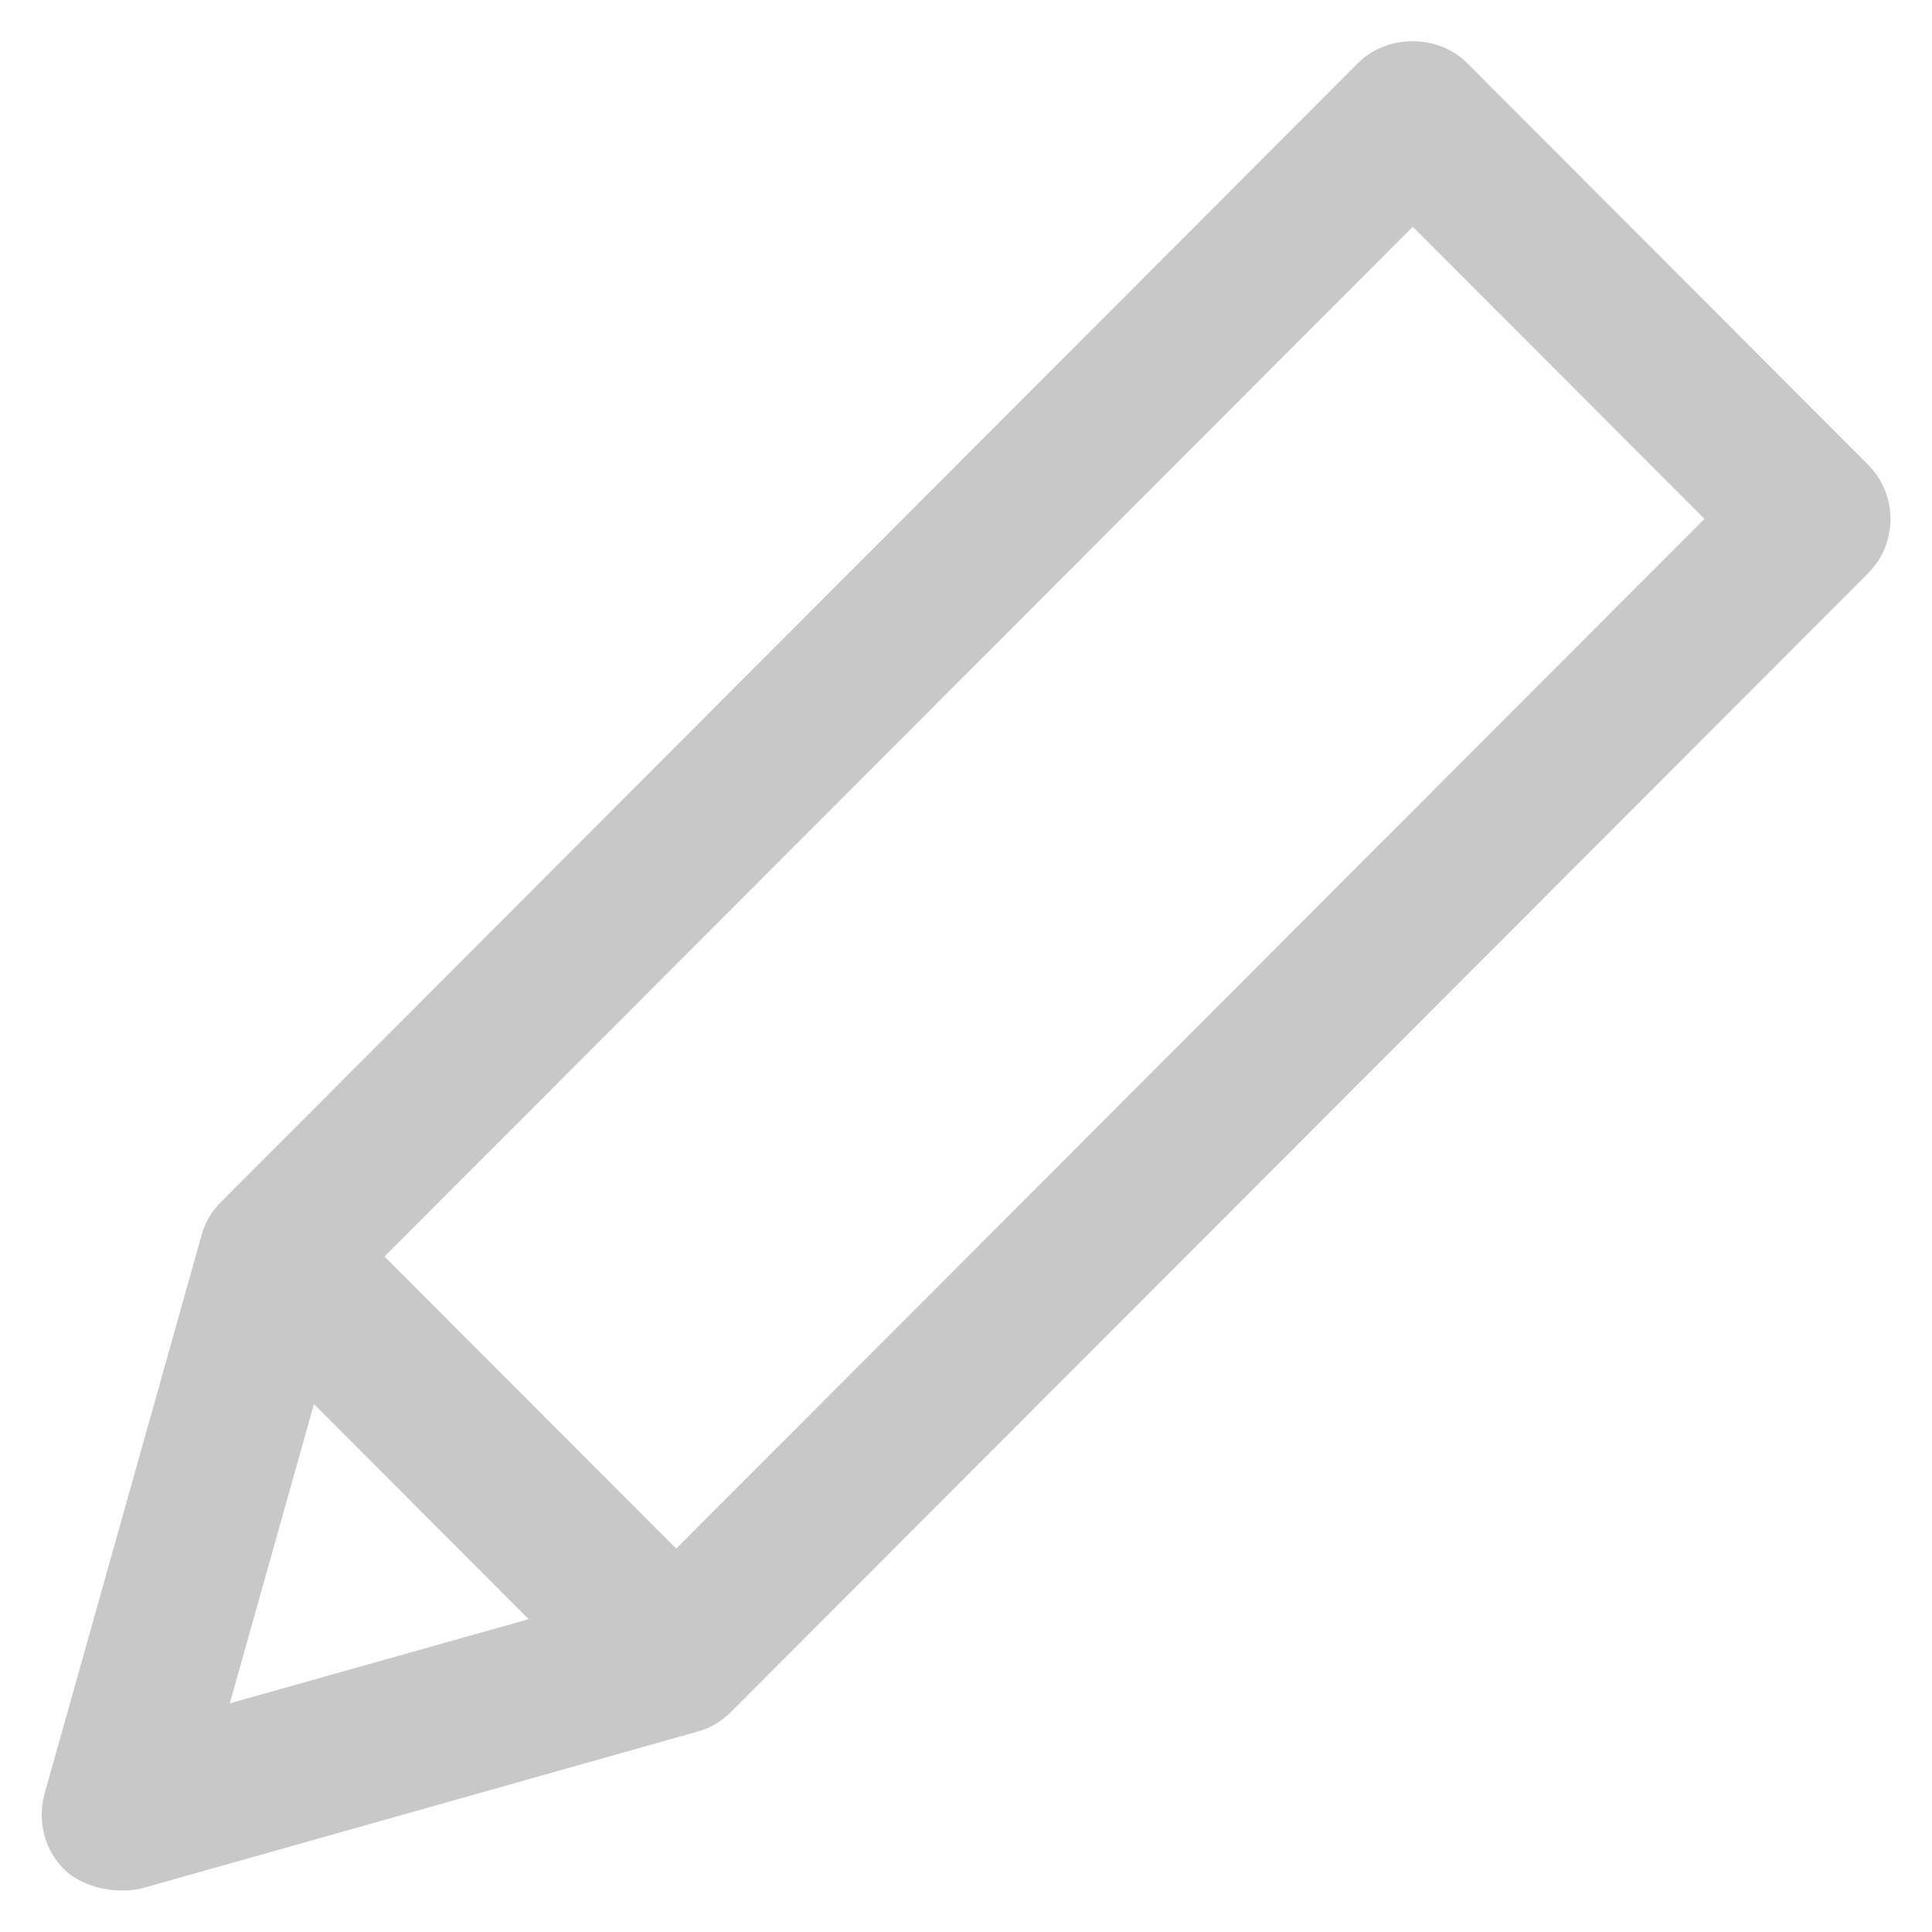
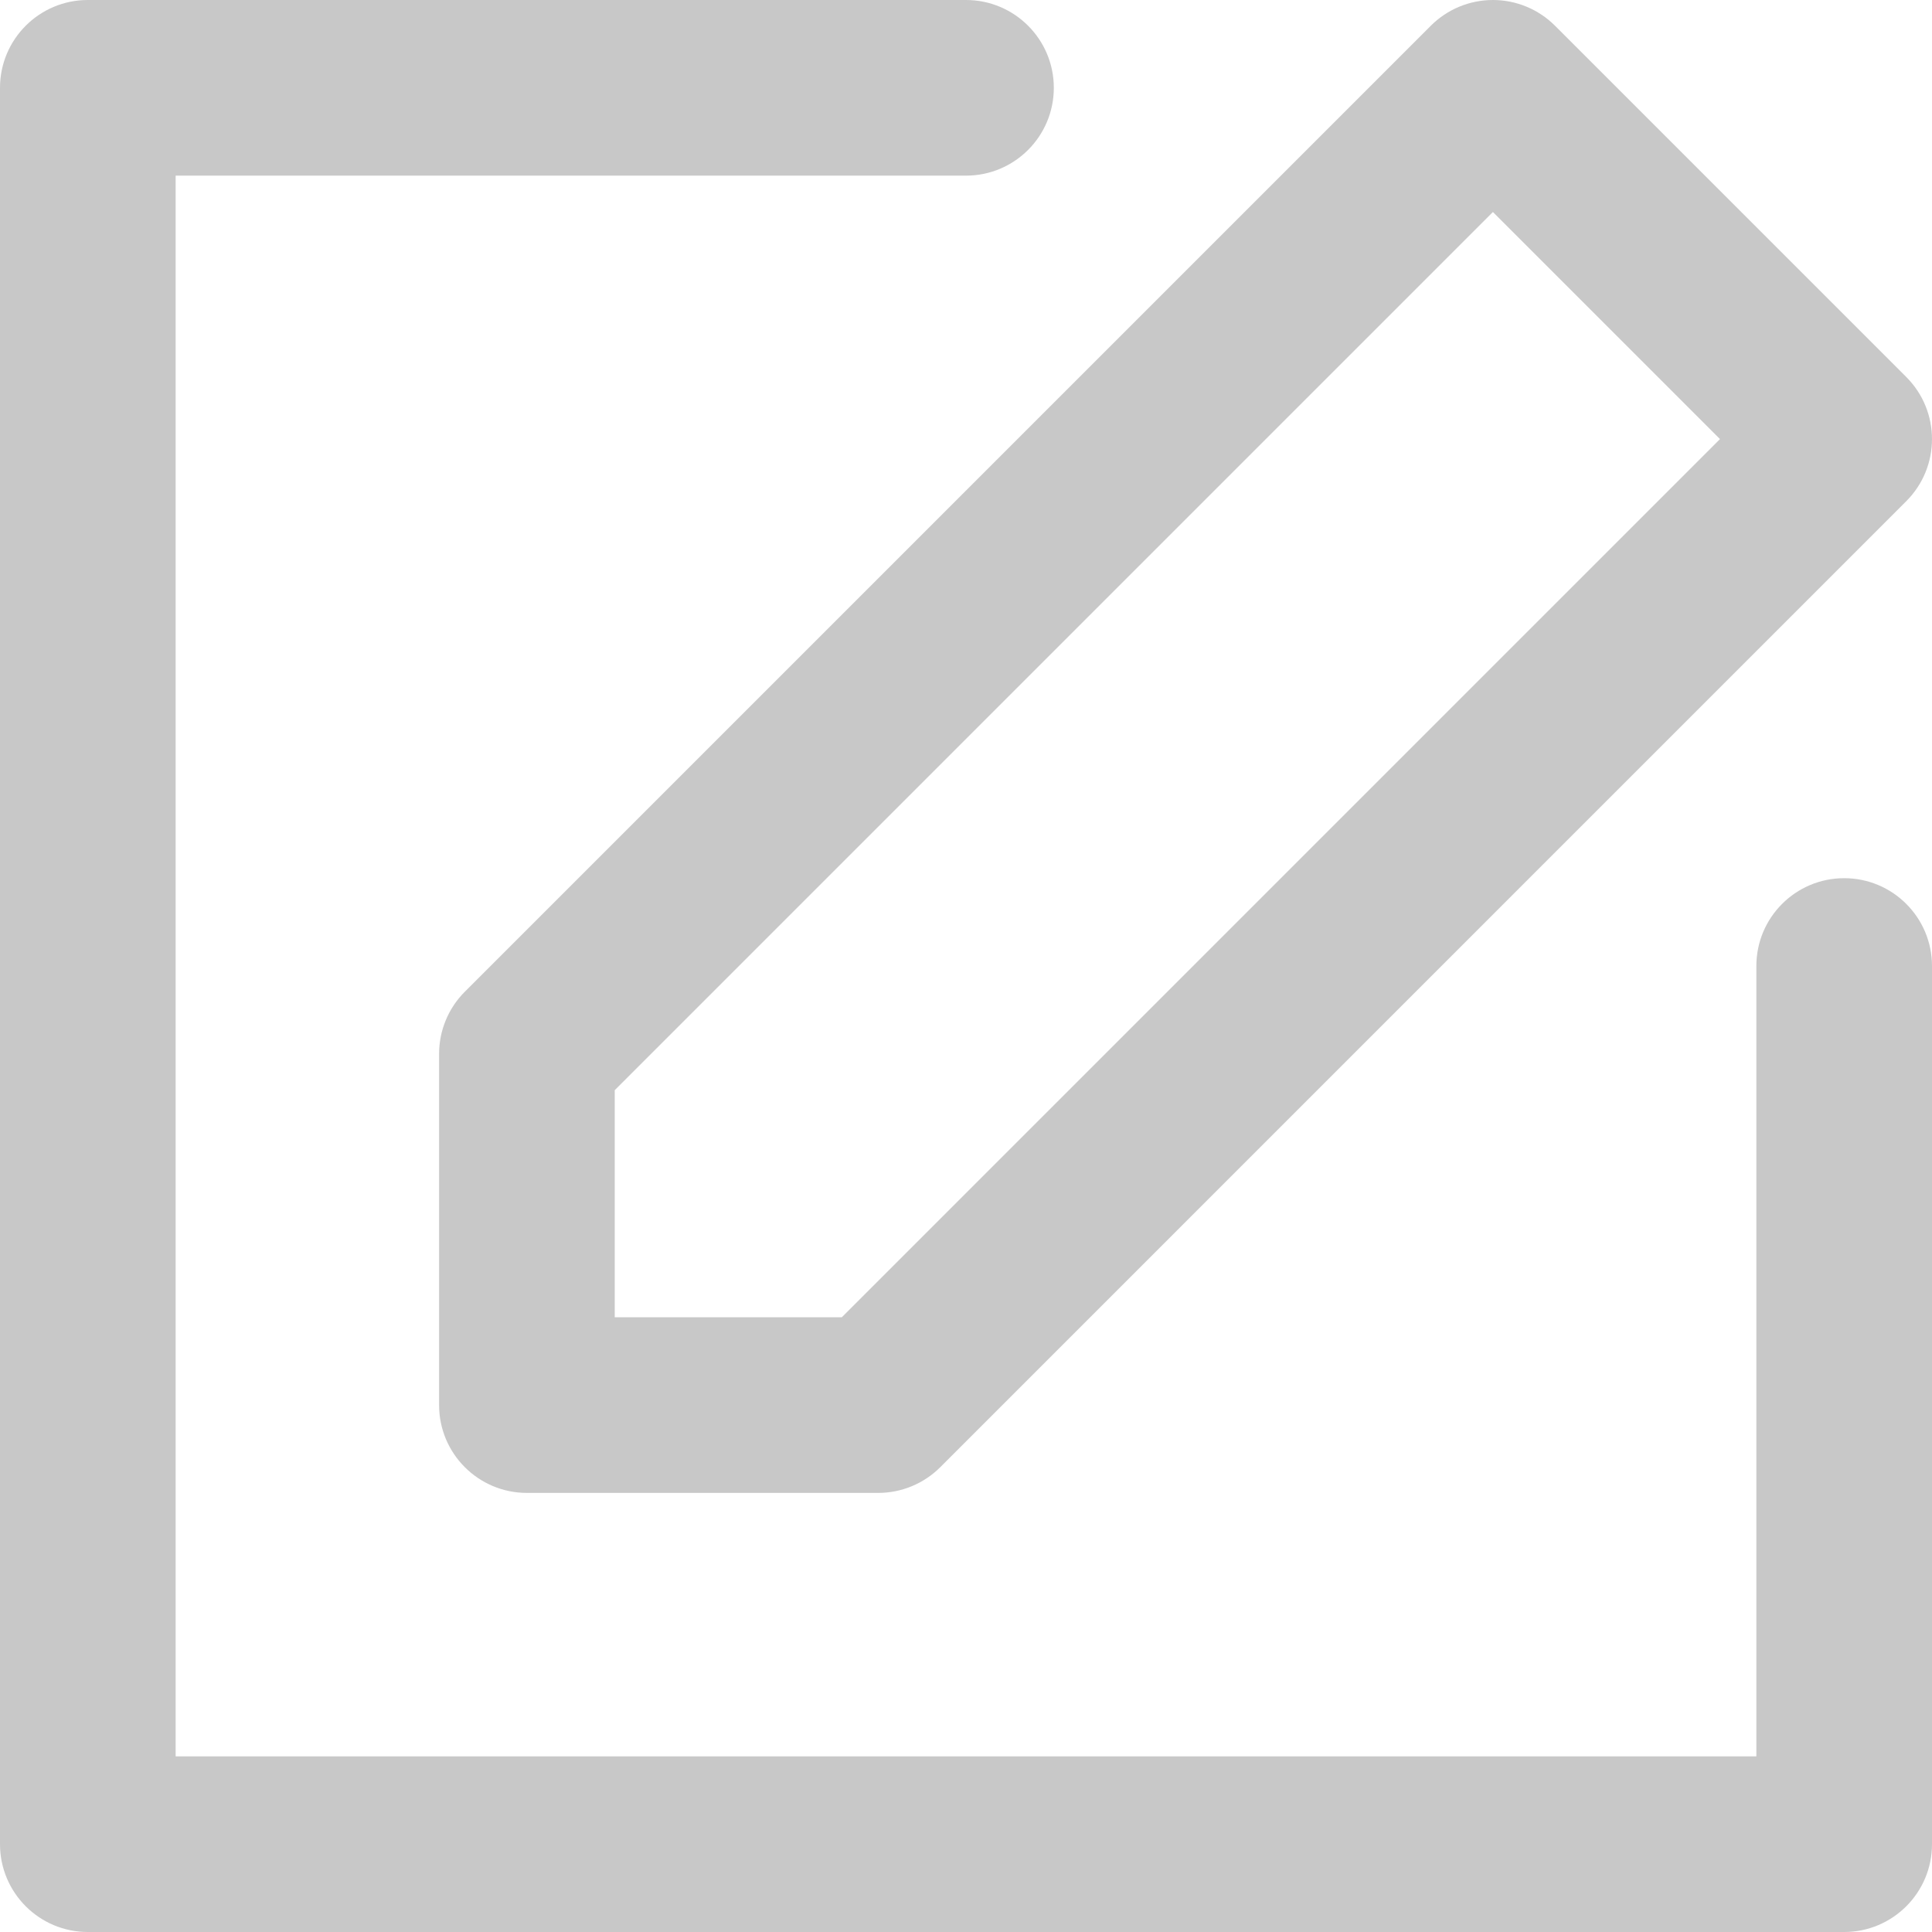
- <svg xmlns="http://www.w3.org/2000/svg" version="1.1" viewBox="0 0 512 512" enable-background="new 0 0 512 512">
+ <svg xmlns="http://www.w3.org/2000/svg" version="1.1" id="Layer_1" x="0px" y="0px" viewBox="0 0 330 330" style="enable-background:new 0 0 330 330;" xml:space="preserve">
+   <g id="XMLID_23_">
+     <path fill="rgb(200,200, 200)" id="XMLID_24_" d="M75,180v60c0,8.284,6.716,15,15,15h60c3.978,0,7.793-1.581,10.606-4.394l164.999-165   c5.858-5.858,5.858-15.355,0-21.213l-60-60C262.794,1.581,258.978,0,255,0s-7.794,1.581-10.606,4.394l-165,165   C76.58,172.206,75,176.022,75,180z M105,186.213L255,36.213L293.787,75l-150,150H105V186.213z" />
+     <path fill="rgb(200, 200, 200)" id="XMLID_27_" d="M315,150.001c-8.284,0-15,6.716-15,15V300H30V30H165c8.284,0,15-6.716,15-15s-6.716-15-15-15H15   C6.716,0,0,6.716,0,15v300c0,8.284,6.716,15,15,15h300c8.284,0,15-6.716,15-15V165.001C330,156.716,323.284,150.001,315,150.001z" />
+   </g>
  <g>
-     <g>
-       <path fill="rgb(200, 200, 200)" d="m179.2,410.4l-77.3-77.4 272.5-272.9 77.3,77.4-272.5,272.9zm-96-38.3l56.9,57-79.2,22.3 22.3-79.3zm411.8-249l-106.2-106.4c-7.7-7.7-21.2-7.7-28.9-3.55271e-15l-301.3,301.8c-2.5,2.5-4.3,5.5-5.2,8.9l-41.6,148c-2,7.1 0,14.8 5.2,20 3.9,3.9 11.7,6.7 20,5.2l147.8-41.7c3.4-0.9 6.4-2.7 8.9-5.2l301.3-301.7c8-8 8-20.9 0-28.9z" />
-     </g>
-   </g>
+ </g>
+   <g>
+ </g>
+   <g>
+ </g>
+   <g>
+ </g>
+   <g>
+ </g>
+   <g>
+ </g>
+   <g>
+ </g>
+   <g>
+ </g>
+   <g>
+ </g>
+   <g>
+ </g>
+   <g>
+ </g>
+   <g>
+ </g>
+   <g>
+ </g>
+   <g>
+ </g>
+   <g>
+ </g>
</svg>
